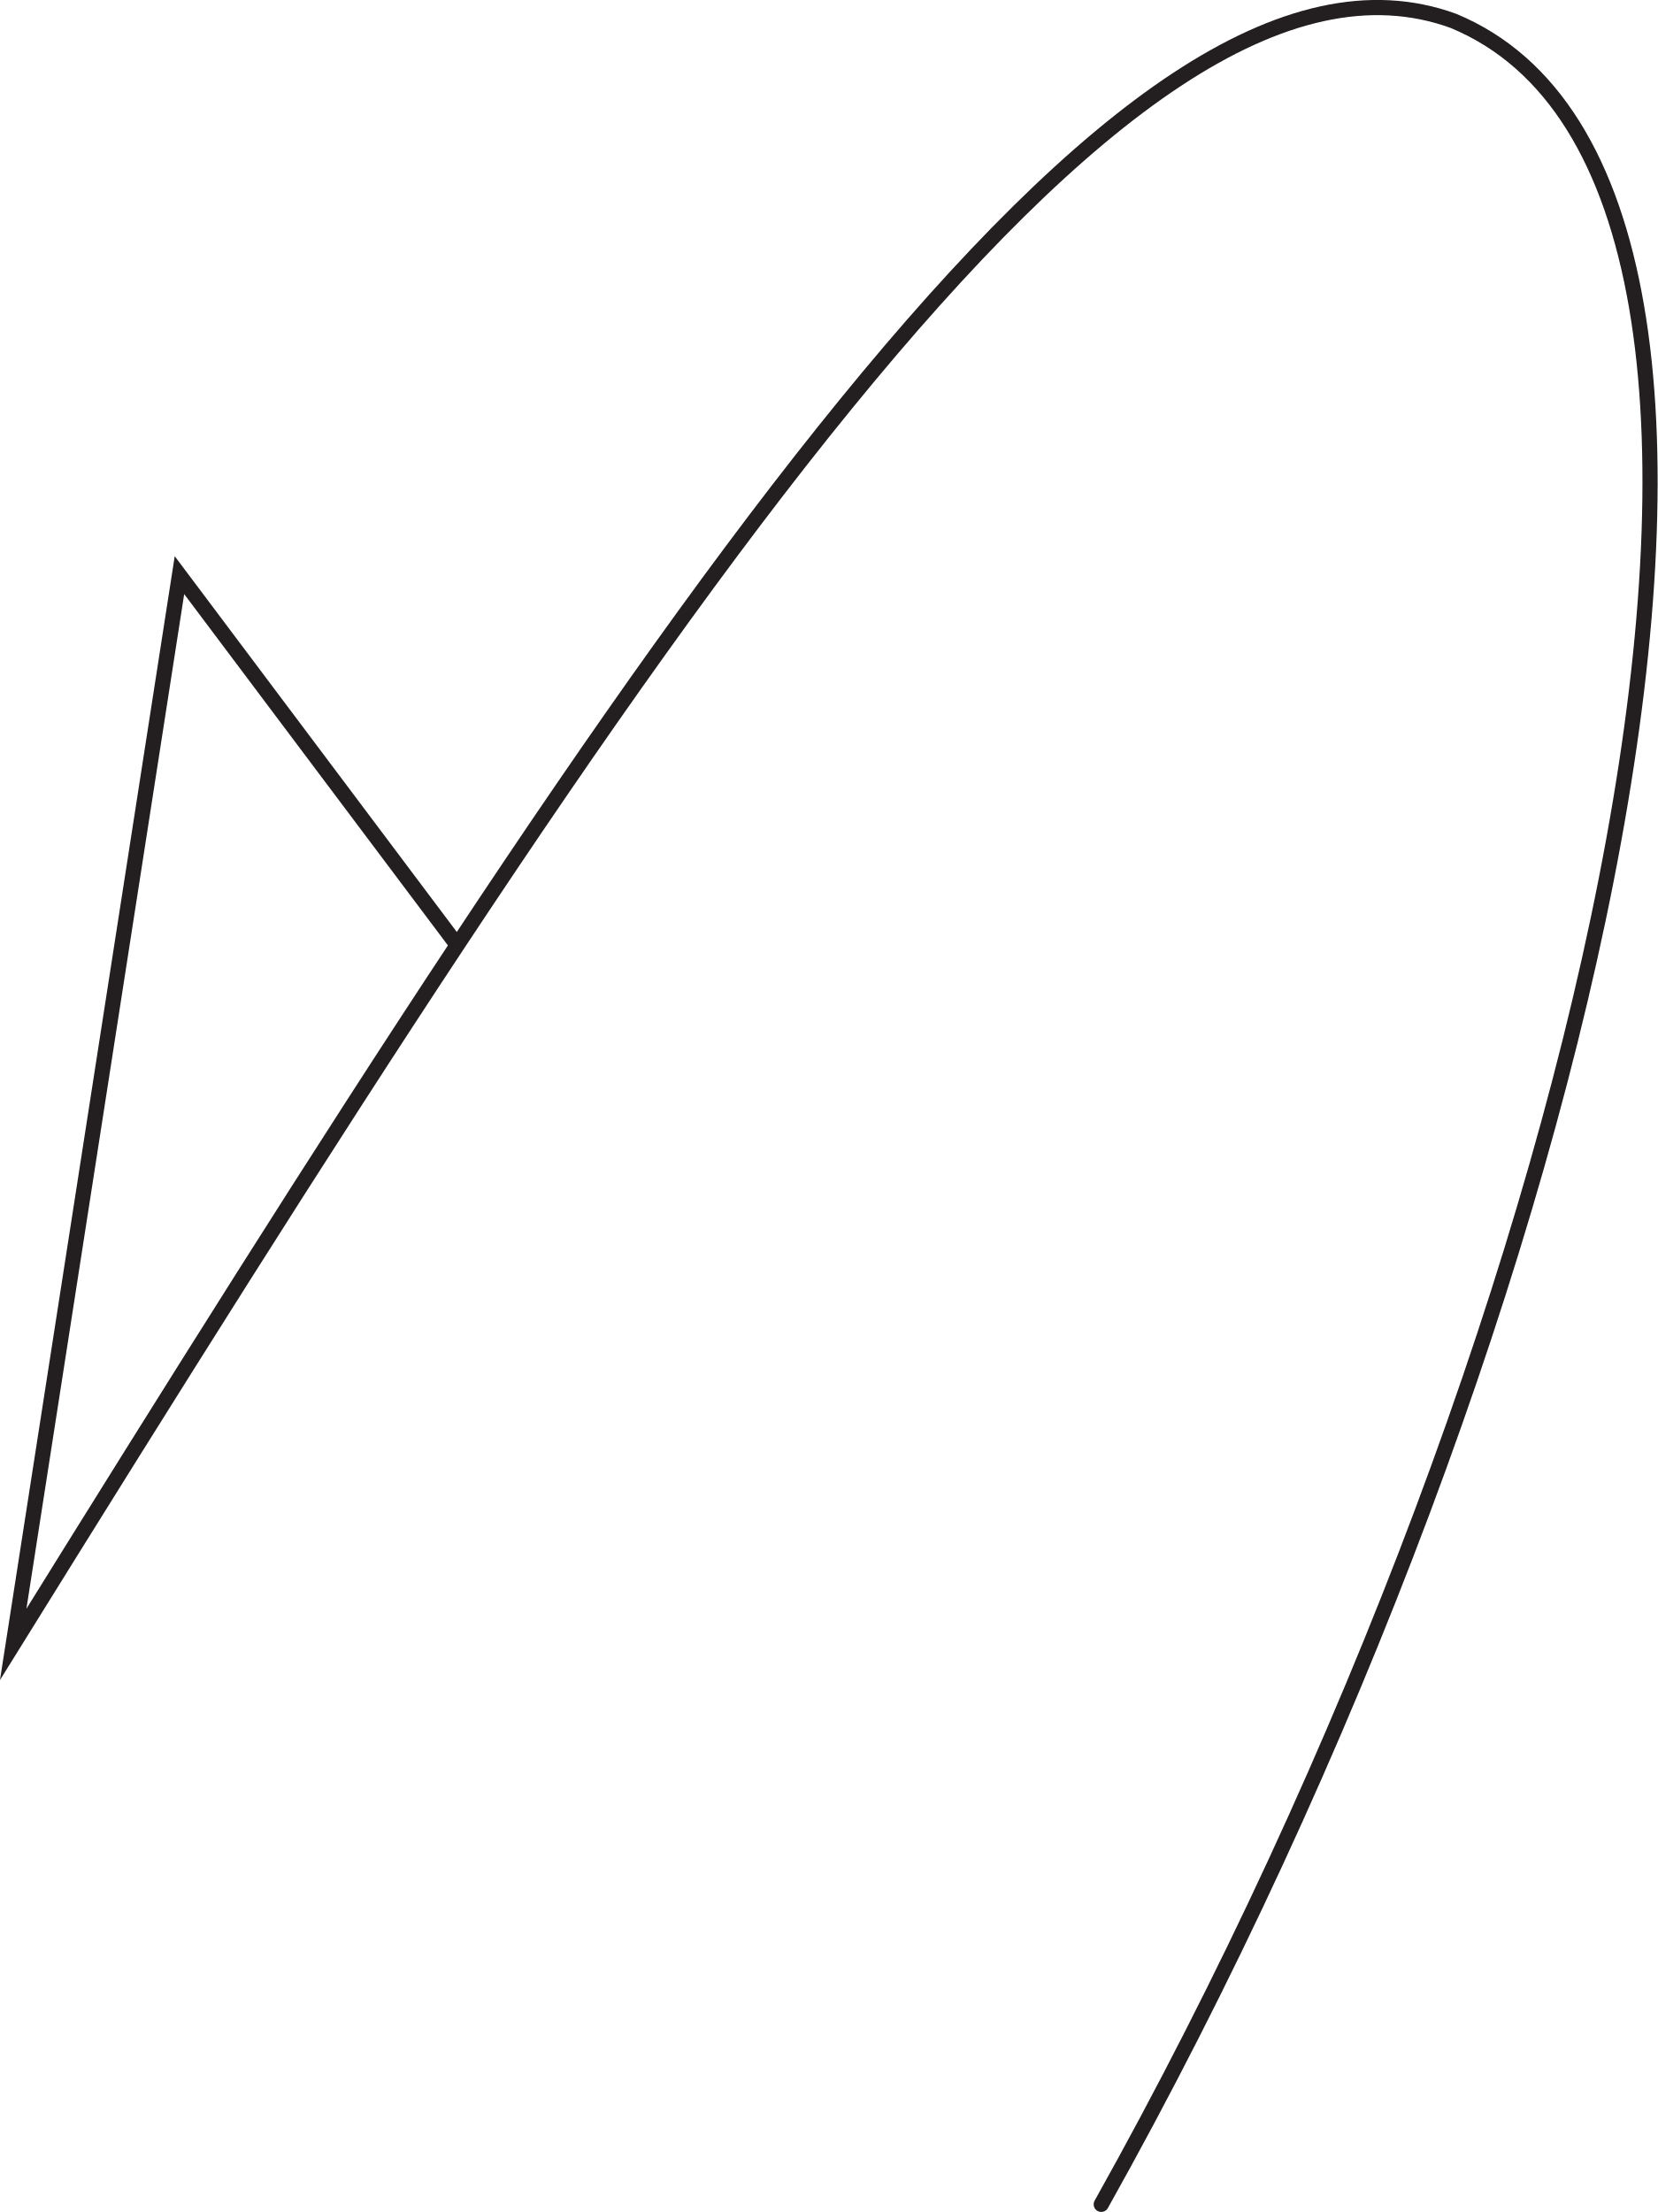
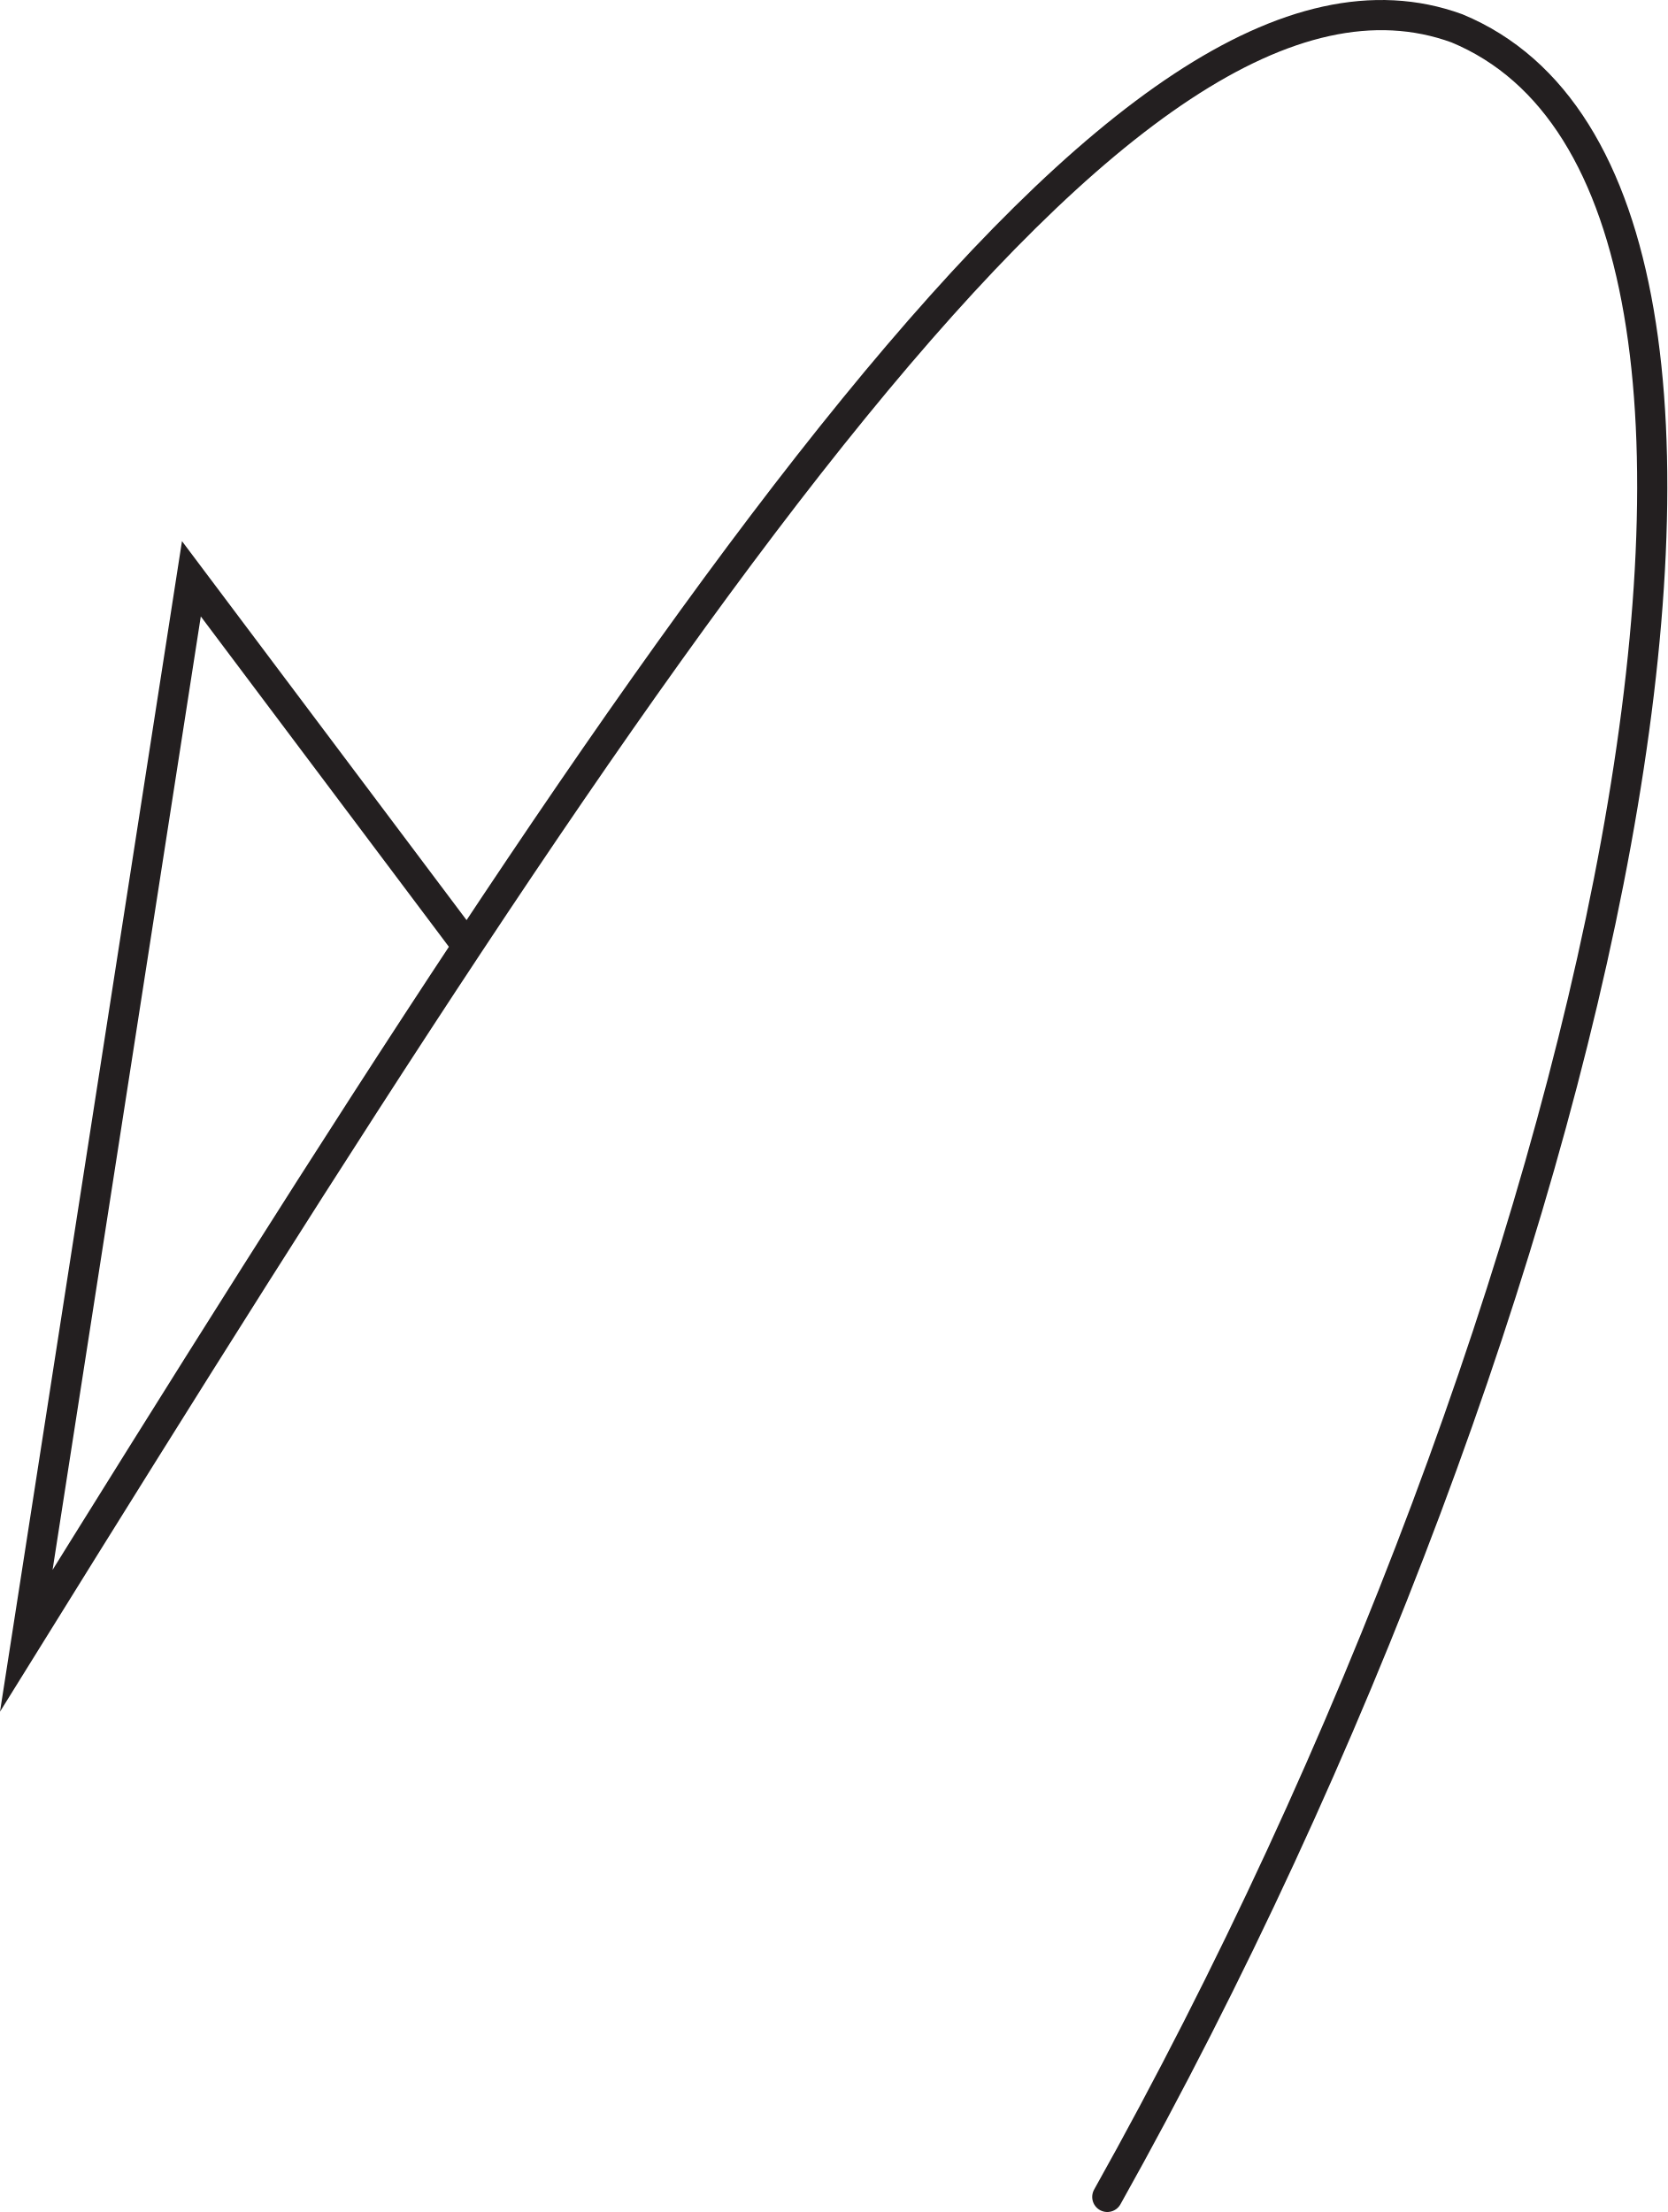
- <svg xmlns="http://www.w3.org/2000/svg" id="Layer_1" data-name="Layer 1" viewBox="0 0 218.37 291.37">
+ <svg xmlns="http://www.w3.org/2000/svg" id="Layer_1" data-name="Layer 1" viewBox="0 0 221.11 293.367">
  <defs>
-     <style>.cls-1{fill:none;stroke:#231f20;stroke-linecap:round;stroke-miterlimit:10;stroke-width:2px;}</style>
+     <style>.cls-1{fill:none;stroke:#231f20;stroke-linecap:round;stroke-miterlimit:10;stroke-width:4px;}</style>
  </defs>
  <g id="Arrows">
    <g id="Arrows_of_Motion" data-name="Arrows of Motion">
      <g id="Mountain_Fold" data-name="Mountain Fold">
-         <path class="cls-1" d="M67.13,105.64,30.57,56.94,8.67,197.78C92.3,63.07,154.45-32.07,198.39-16.07,250.87,5.67,217.65,154.33,152,271.54" transform="translate(-6.93 18.82)" />
+         <path class="cls-1" d="M67.133,105.637l-36.567-48.7L8.672,197.779C92.3,63.068,154.448-32.071,198.389-16.068c52.485,21.741,19.256,170.4-46.363,287.611" transform="translate(-5.185 19.824)" />
      </g>
    </g>
  </g>
</svg>
